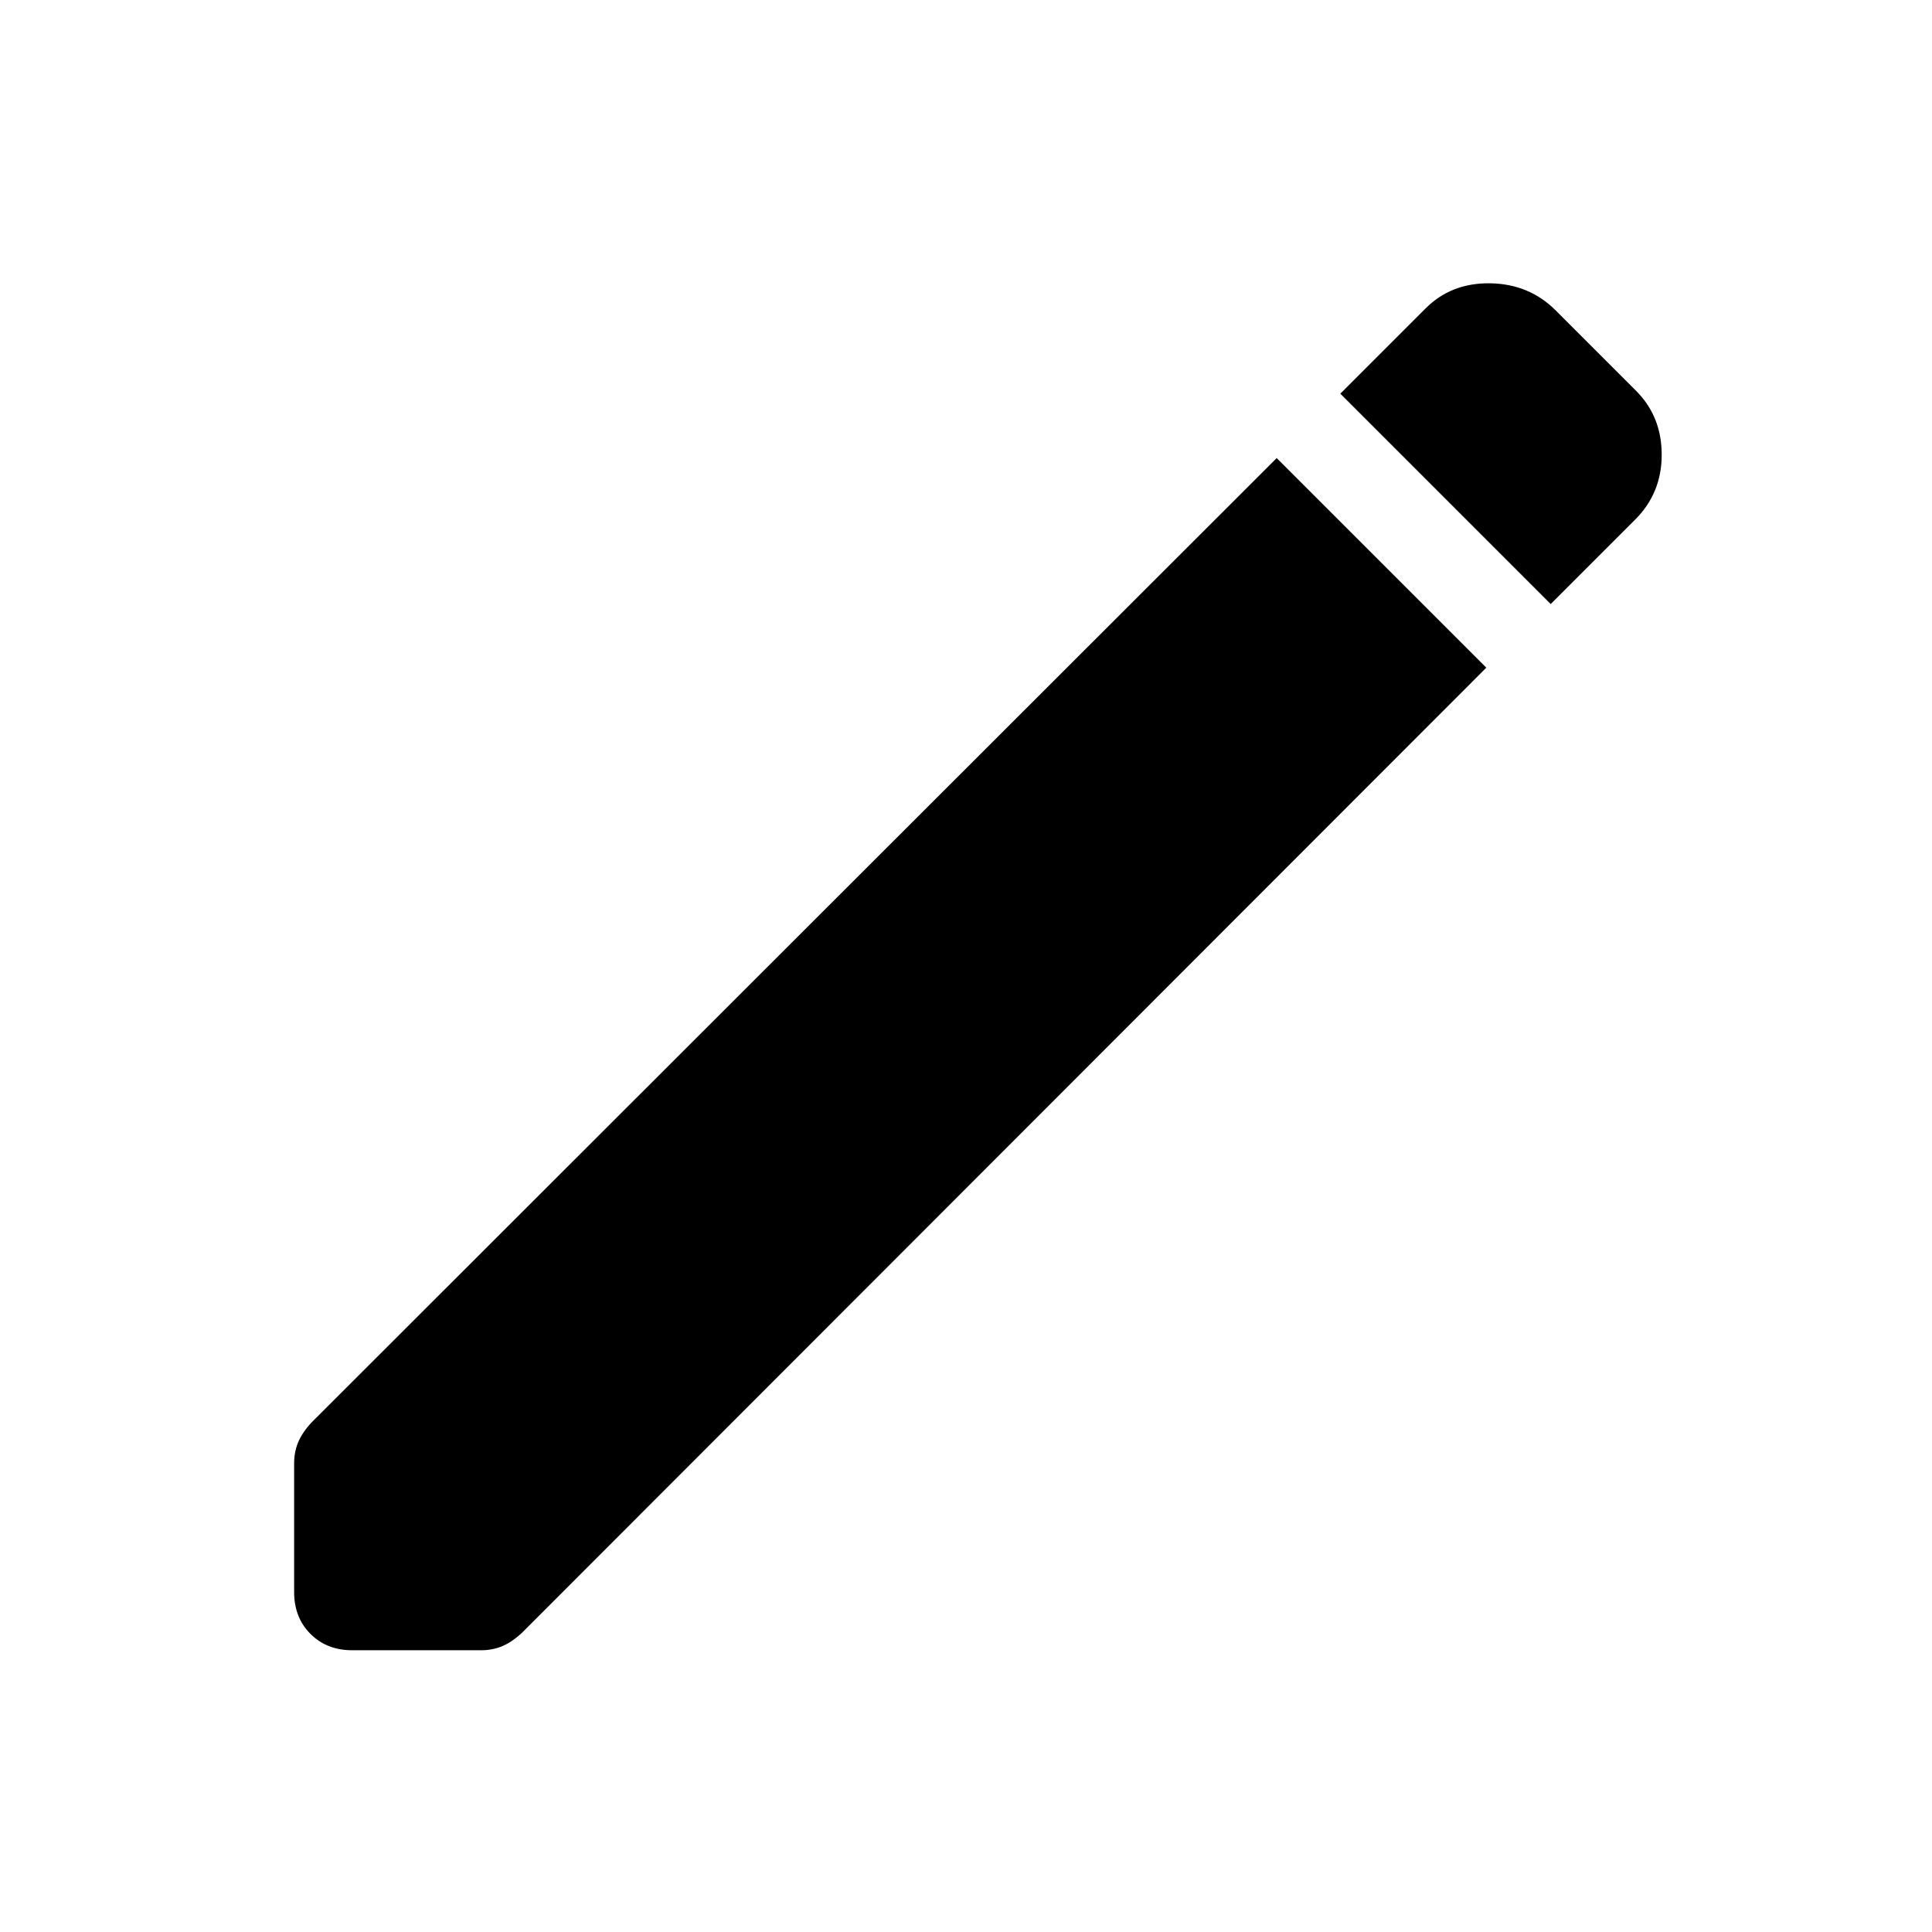
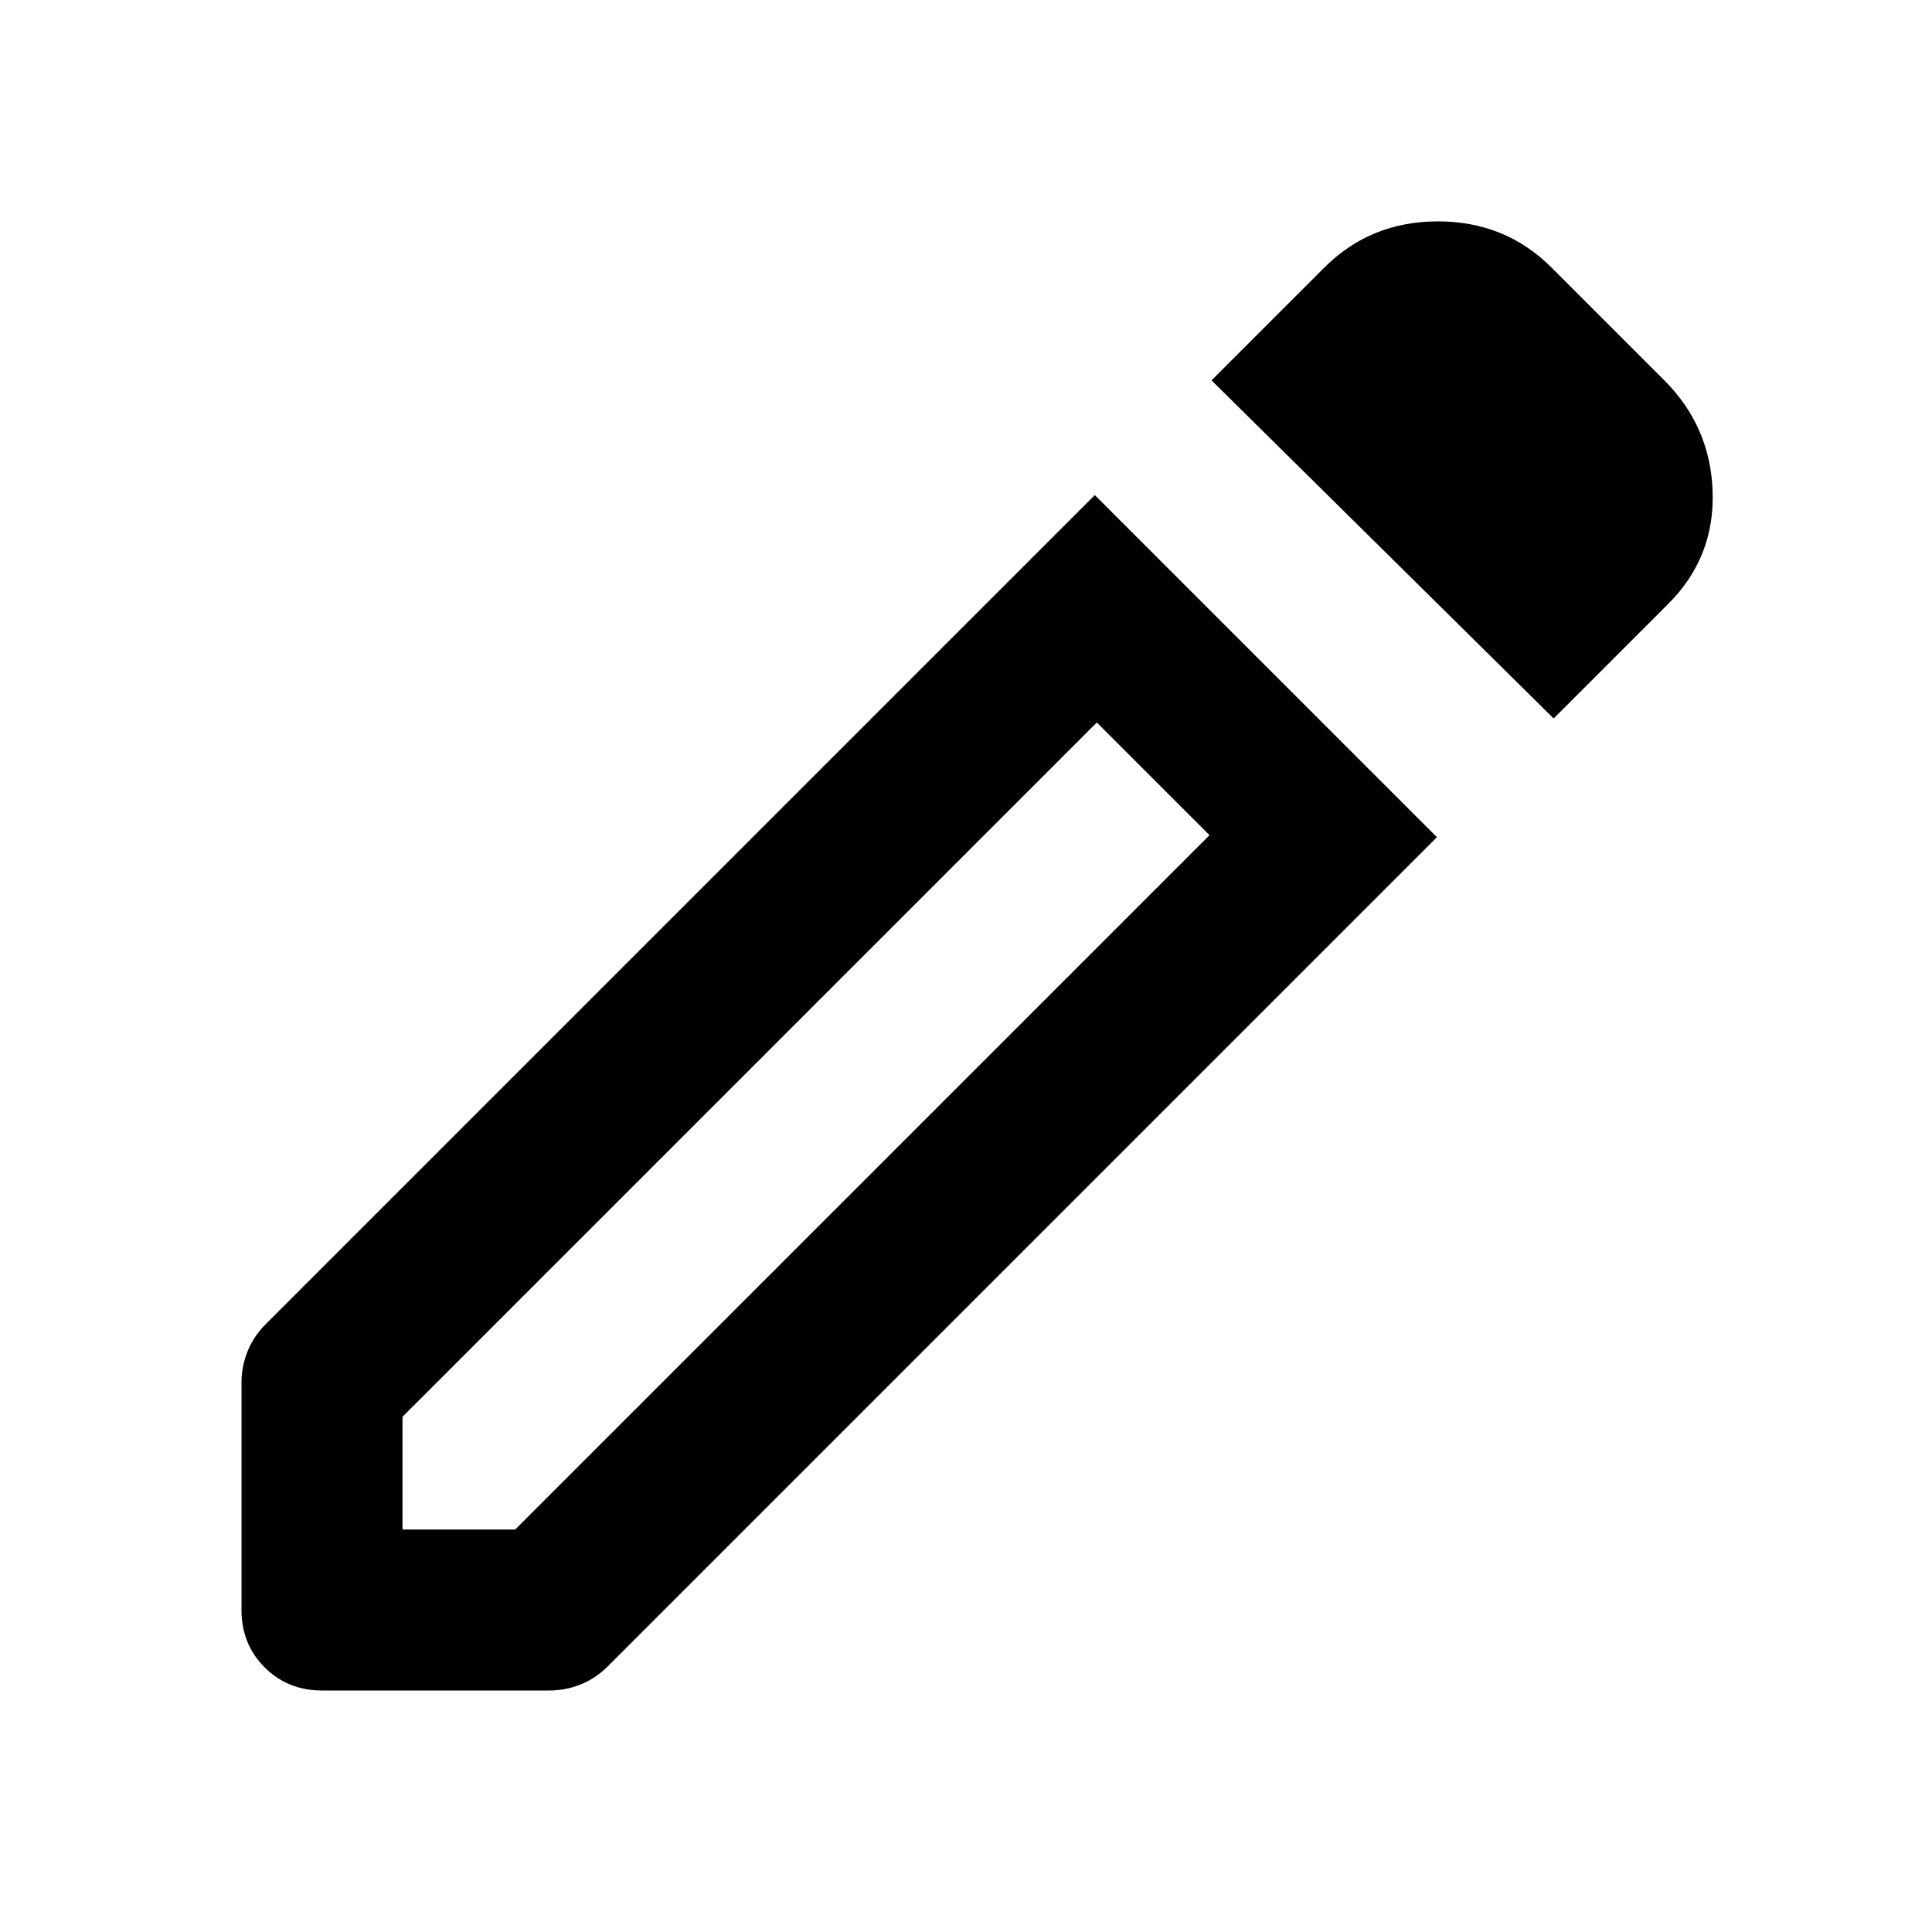
- <svg xmlns="http://www.w3.org/2000/svg" height="48" viewBox="0 96 960 960" width="48">
-   <path d="M770.537 396.154 666 291.618l42.385-42.385q12.769-12.769 32.114-12.461 19.346.307 32.5 13.461l39.922 39.923q12.769 12.769 12.769 31.807 0 19.038-13.153 32.191l-42 42ZM175.002 915.999q-12.616 0-20.731-8.116-8.115-8.115-8.115-20.731v-64.075q0-5.615 2-10.423t6.615-9.808l479.614-479.229 104.152 104.152-479.229 479.614q-5 4.616-9.808 6.616-4.807 2-10.423 2h-64.075Z" />
+ <svg xmlns="http://www.w3.org/2000/svg" height="24" viewBox="0 -960 960 960" width="24">
+   <path d="M200-200h56l345-345-56-56-345 345v56Zm572-403L602-771l56-56q23-23 56.5-23t56.5 23l56 56q23 23 24 55.5T829-660l-57 57ZM160-120q-17 0-28.5-11.5T120-160v-113q0-8 3-15.5t9-13.5l412-412 170 170-412 412q-6 6-13.5 9t-15.5 3H160Zm413-453-28-28 56 56-28-28Z" />
</svg>
